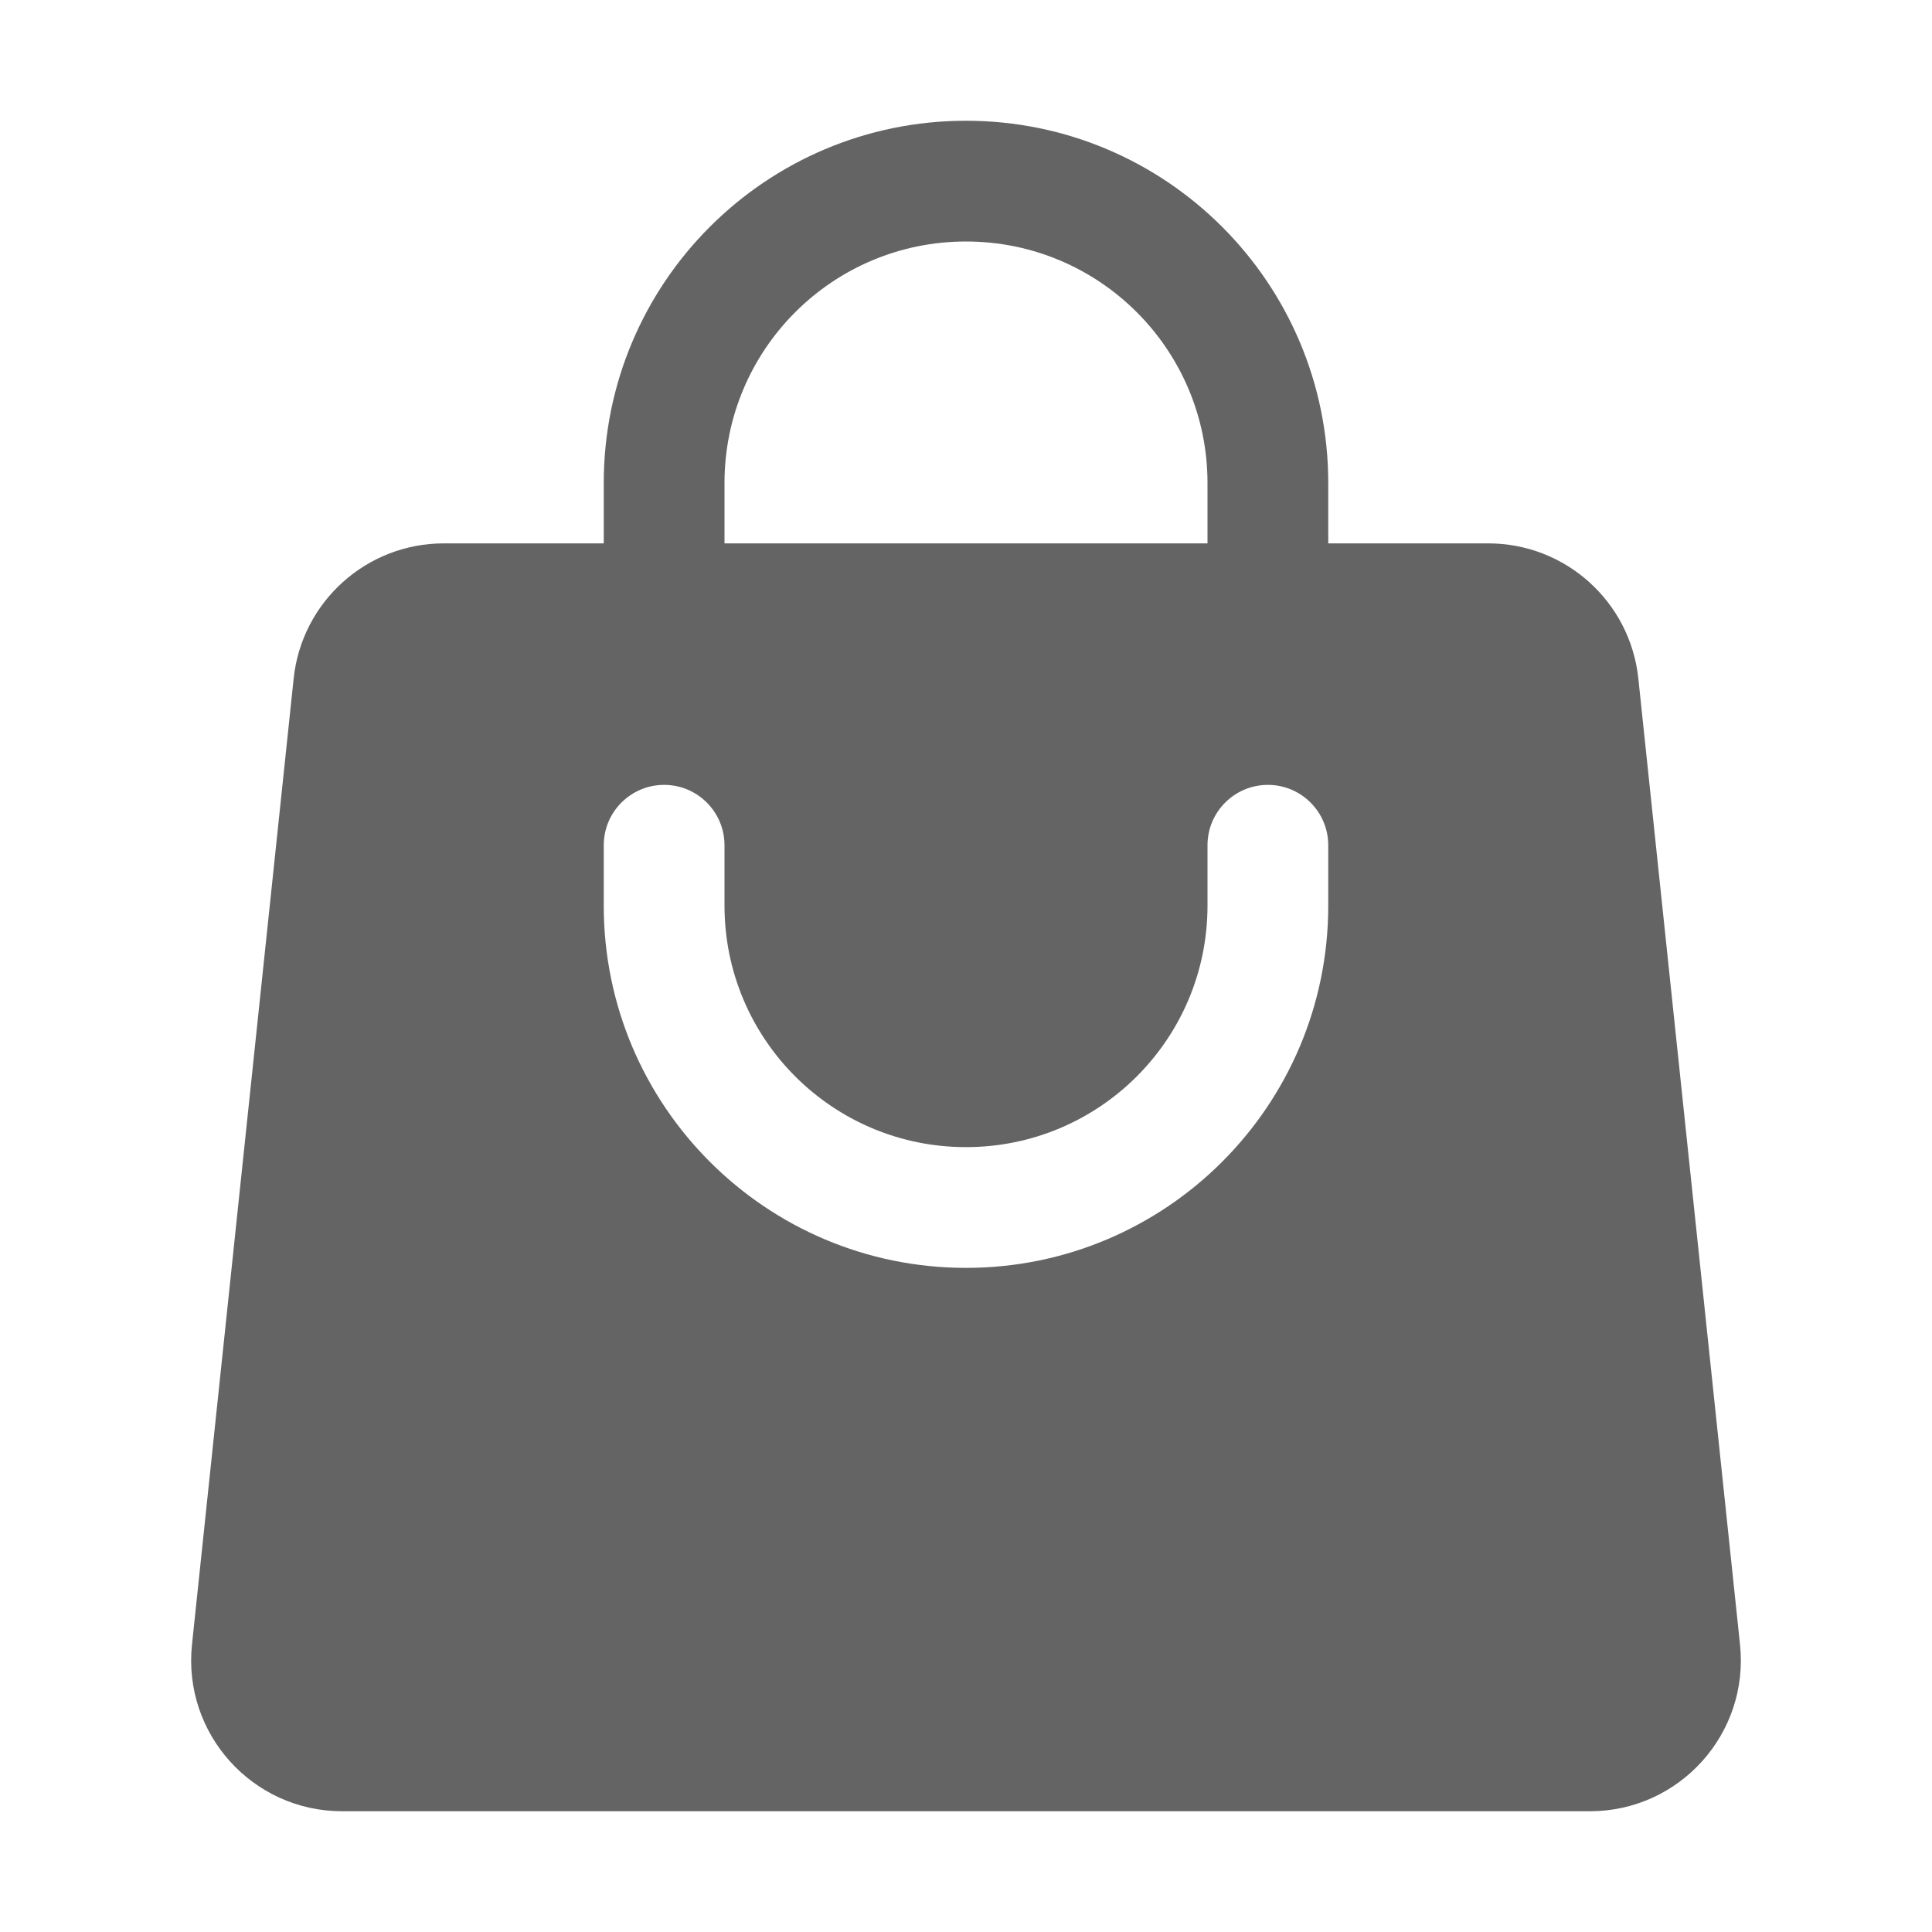
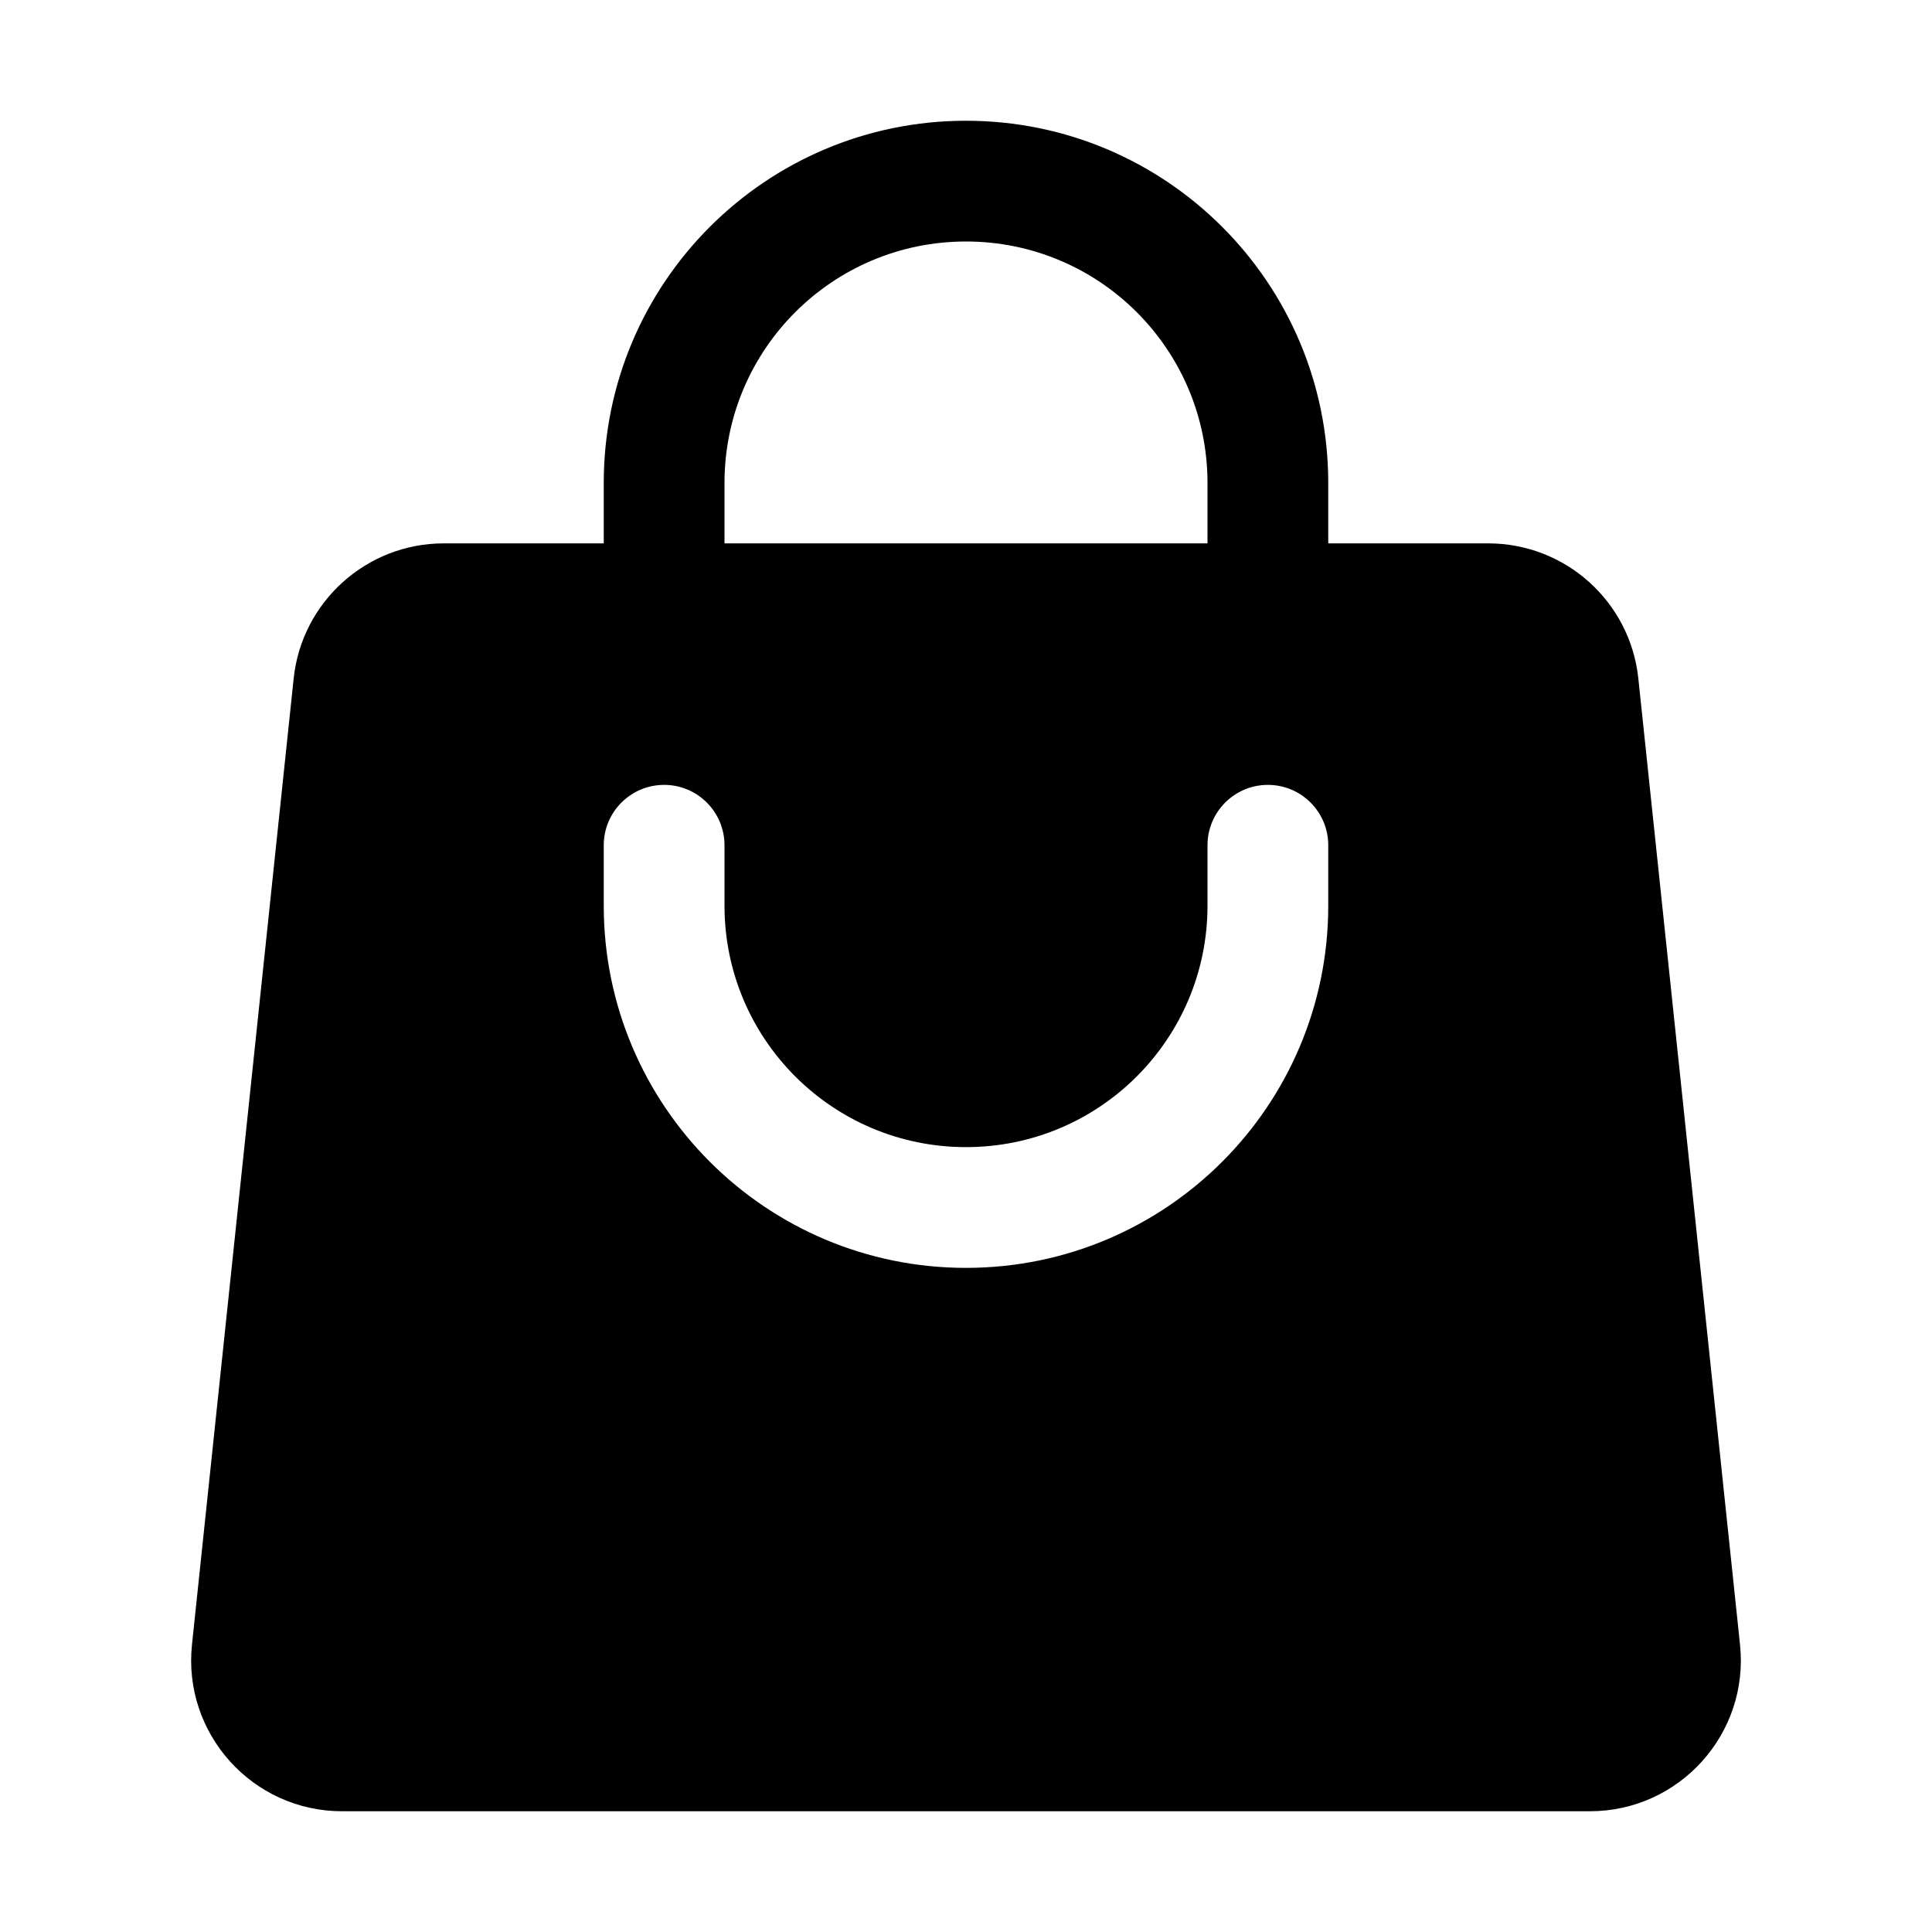
<svg xmlns="http://www.w3.org/2000/svg" width="16" height="16" viewBox="0 0 16 16" fill="none">
-   <path fill-rule="evenodd" clip-rule="evenodd" d="M5 4V4.5H3.675C3.036 4.5 2.499 4.983 2.432 5.619L1.59 13.619C1.512 14.357 2.091 15 2.833 15H13.167C13.909 15 14.488 14.357 14.41 13.619L13.568 5.619C13.501 4.983 12.965 4.5 12.325 4.5H11V4C11 2.343 9.657 1 8 1C6.343 1 5 2.343 5 4ZM8 2C6.895 2 6 2.895 6 4V4.5H10V4C10 2.895 9.105 2 8 2ZM6 7.5C6 8.605 6.895 9.5 8 9.5C9.105 9.5 10 8.605 10 7.5V7C10 6.724 10.224 6.5 10.5 6.5C10.776 6.5 11 6.724 11 7V7.5C11 9.157 9.657 10.5 8 10.5C6.343 10.5 5 9.157 5 7.5V7C5 6.724 5.224 6.5 5.5 6.5C5.776 6.5 6 6.724 6 7V7.5Z" fill="#646464" />
+   <path fill-rule="evenodd" clip-rule="evenodd" d="M5 4V4.5H3.675C3.036 4.5 2.499 4.983 2.432 5.619L1.59 13.619C1.512 14.357 2.091 15 2.833 15H13.167C13.909 15 14.488 14.357 14.41 13.619L13.568 5.619C13.501 4.983 12.965 4.5 12.325 4.5H11V4C11 2.343 9.657 1 8 1C6.343 1 5 2.343 5 4ZM8 2C6.895 2 6 2.895 6 4V4.5H10V4C10 2.895 9.105 2 8 2ZM6 7.5C6 8.605 6.895 9.5 8 9.5C9.105 9.5 10 8.605 10 7.5V7C10 6.724 10.224 6.5 10.5 6.5C10.776 6.5 11 6.724 11 7V7.5C11 9.157 9.657 10.5 8 10.5C6.343 10.5 5 9.157 5 7.5V7C5 6.724 5.224 6.5 5.5 6.5C5.776 6.5 6 6.724 6 7V7.5Z" fill="currentColor" />
</svg>
